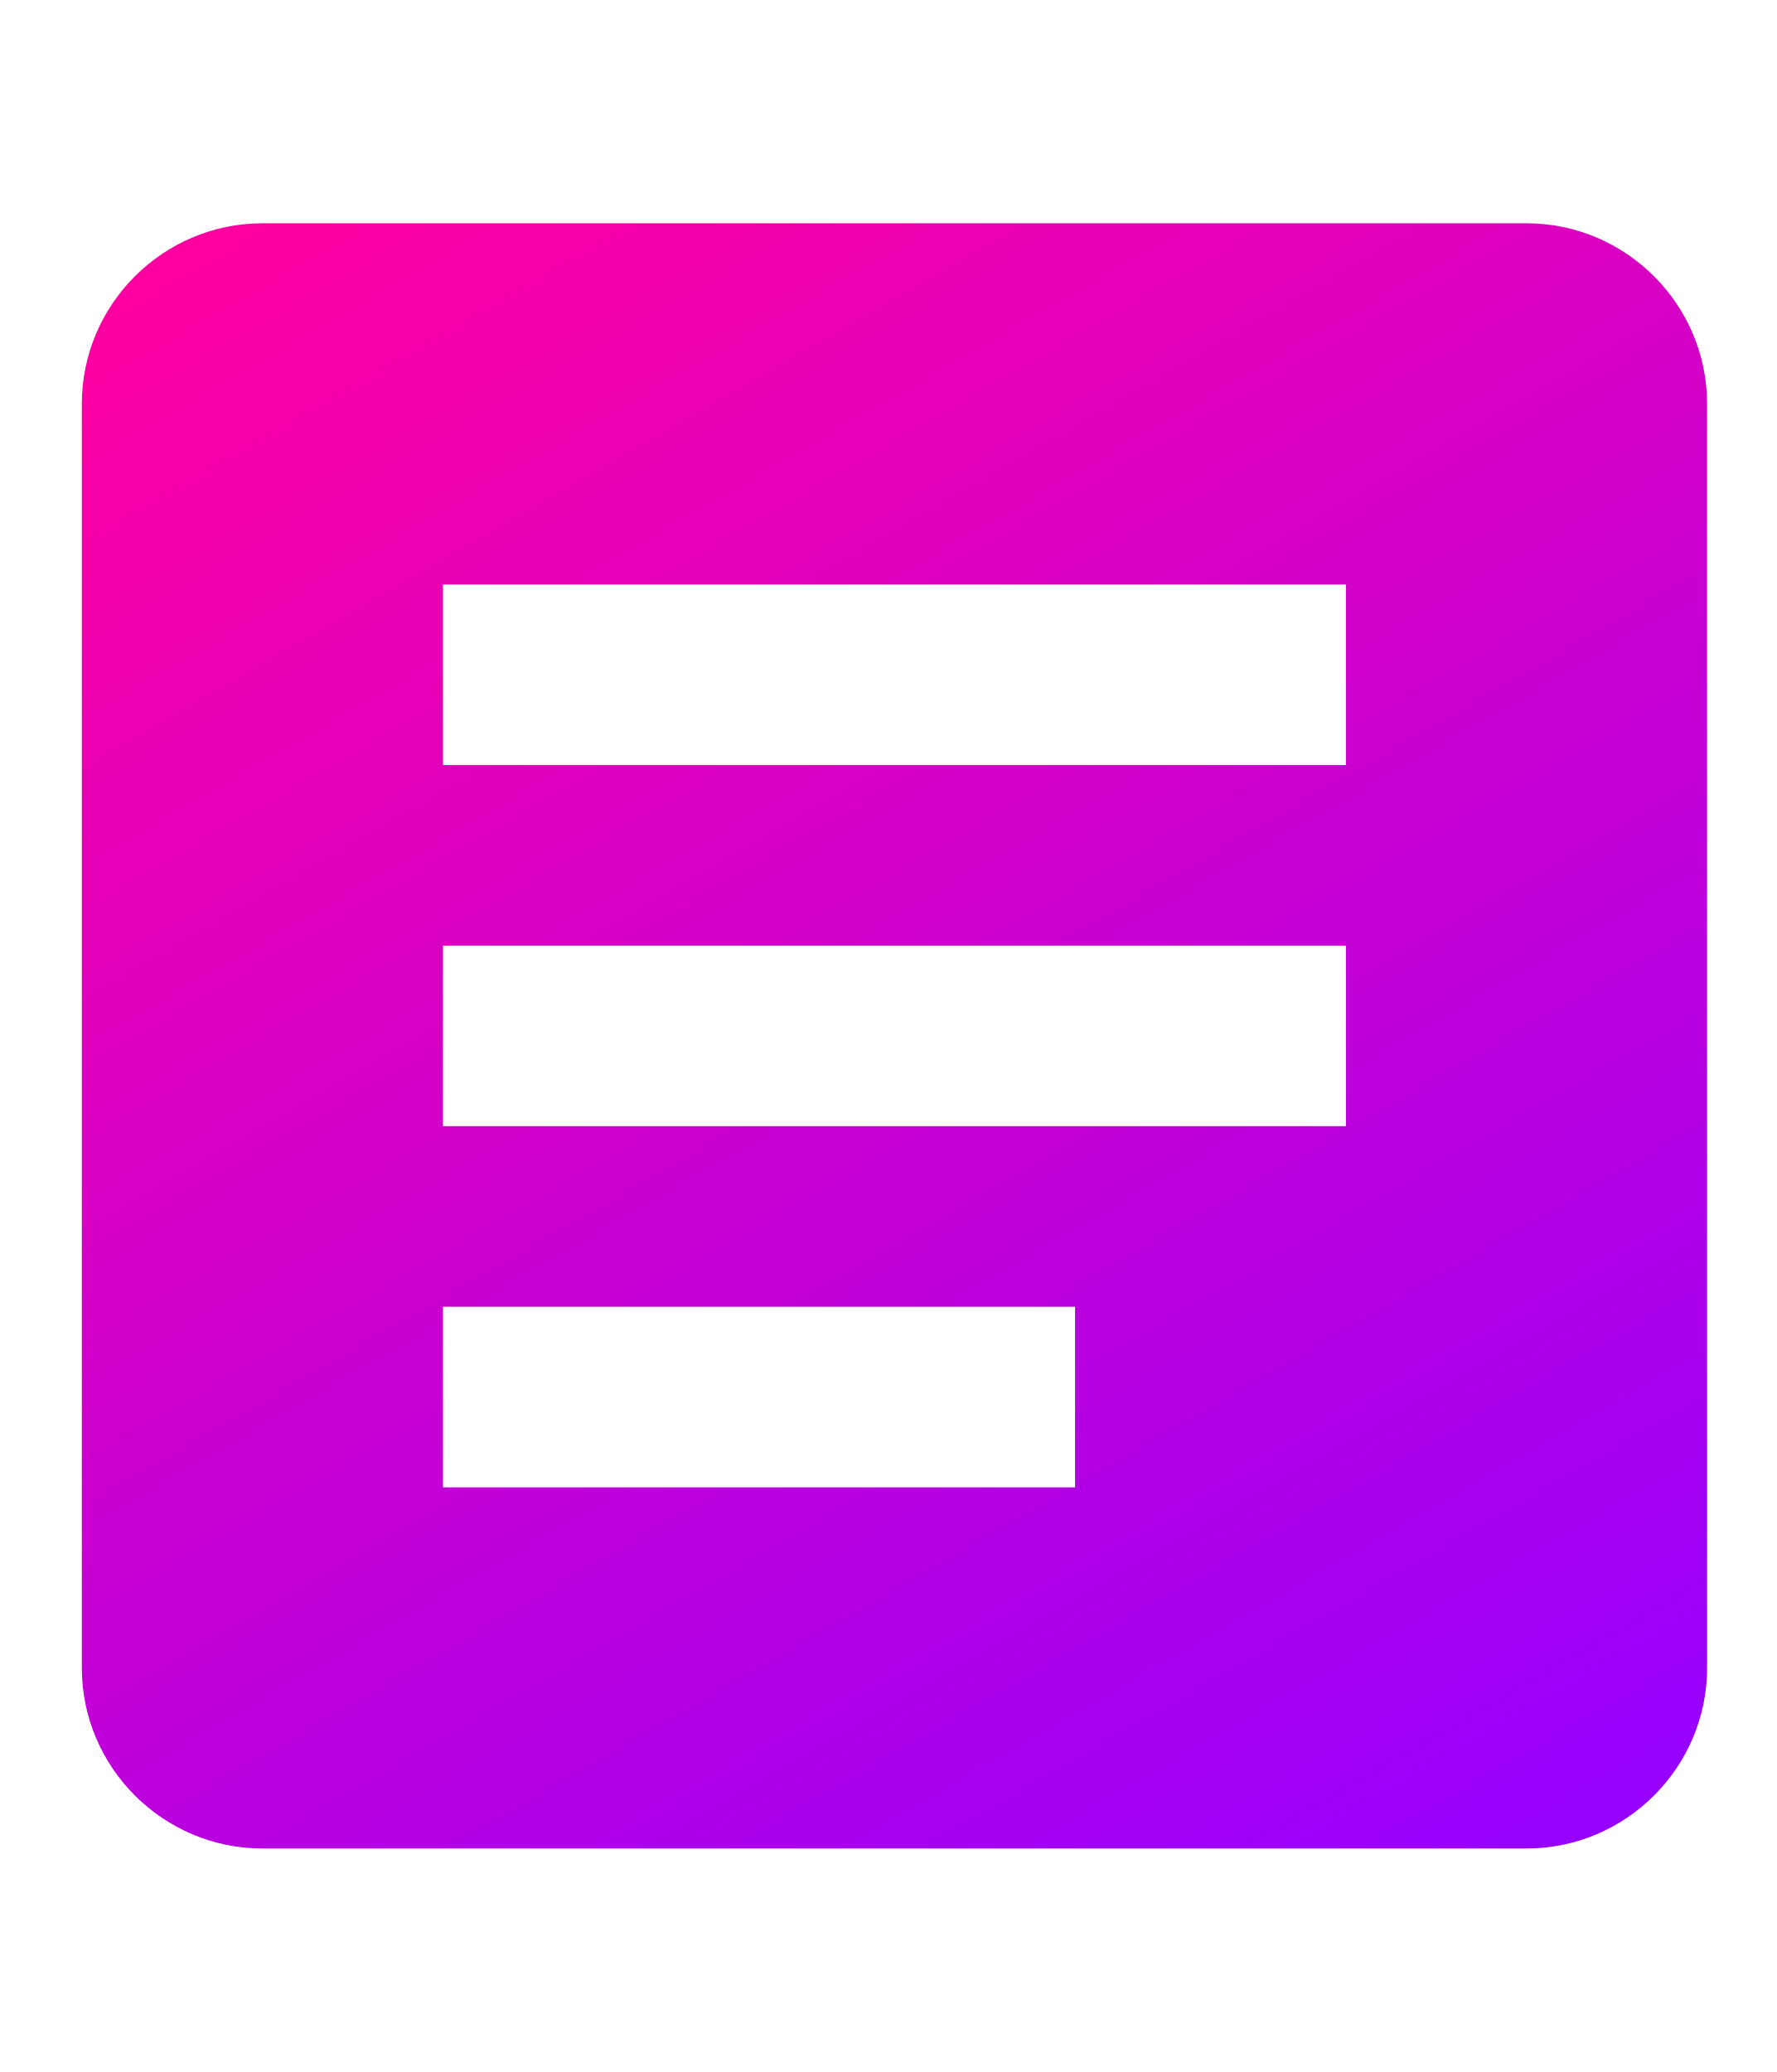
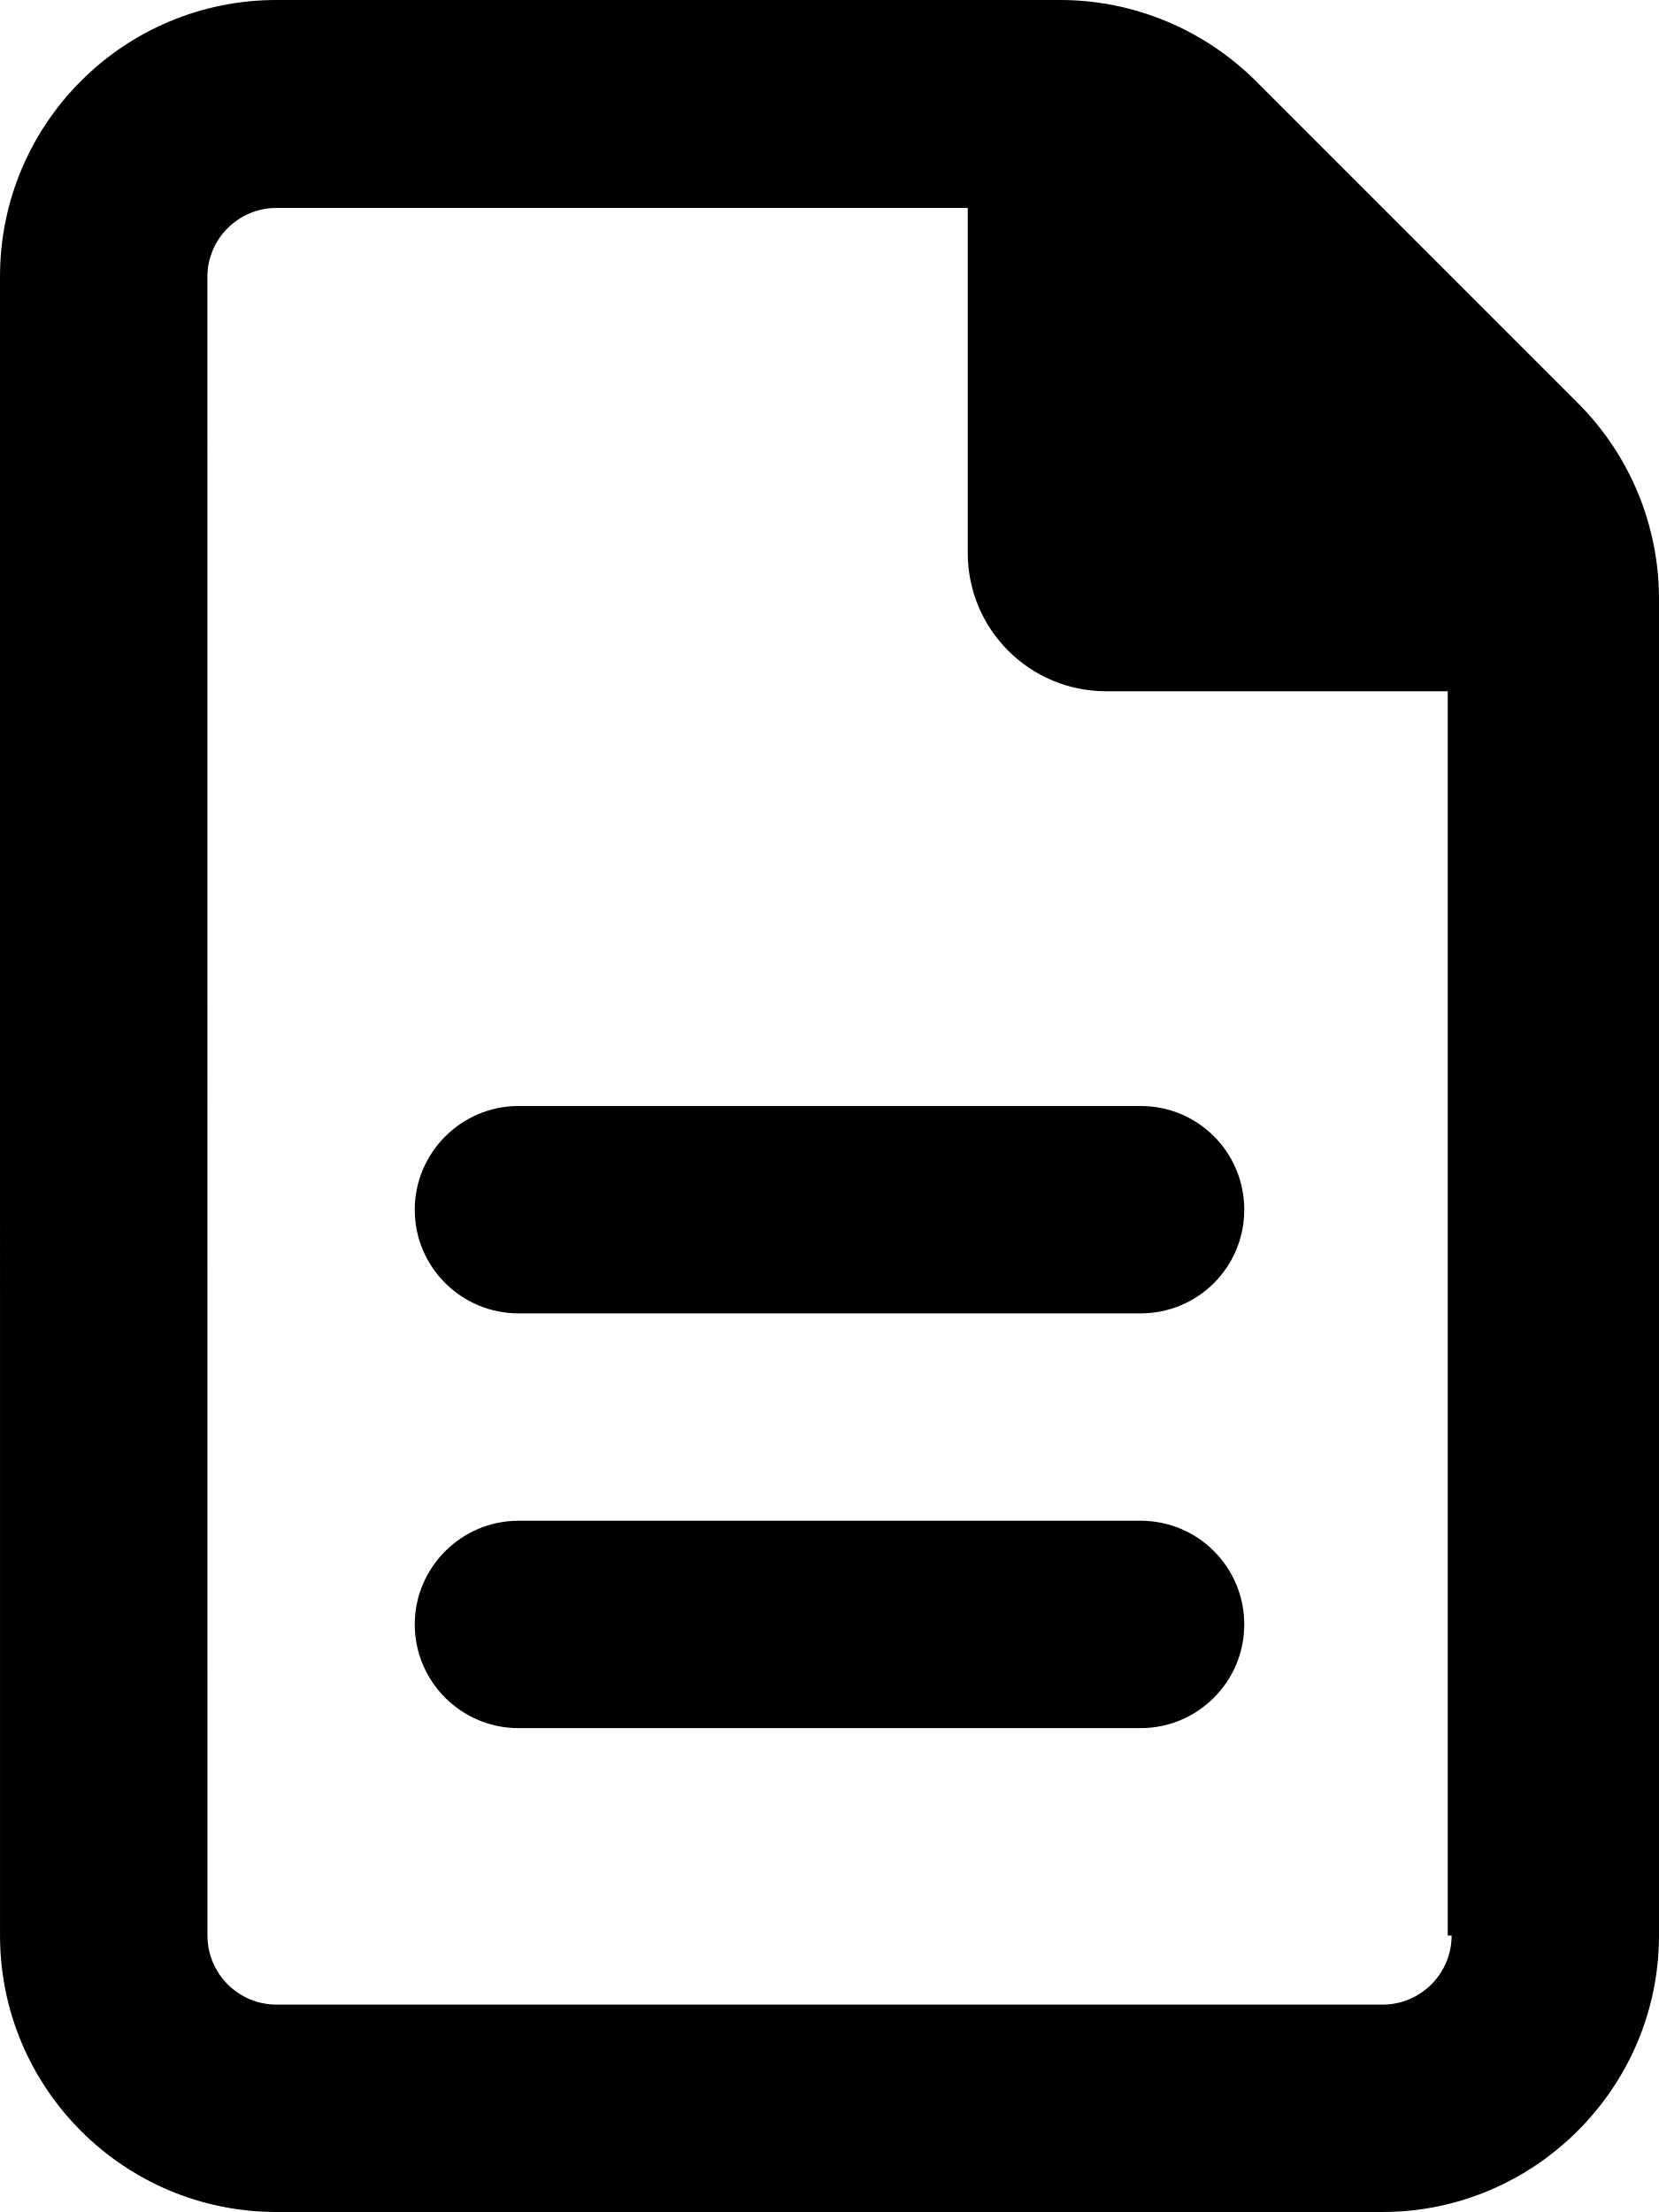
- <svg xmlns="http://www.w3.org/2000/svg" version="1.1" id="SurrealDB" x="0px" y="0px" viewBox="0 0 840 979.9" style="enable-background:new 0 0 840 979.9;" xml:space="preserve">
-   <style type="text/css">
- 	.st0{fill-rule:evenodd;clip-rule:evenodd;fill:url(#Shape_00000019668236898707270700000006574197991446695315_);}
- </style>
-   <g id="Page-1">
-     <g id="Core" transform="translate(-549, -129)">
-       <g id="drive-document" transform="translate(549, 129)">
-         <linearGradient id="Shape_00000181088702892924178630000002675937823032255667_" gradientUnits="userSpaceOnUse" x1="176.222" y1="62.396" x2="669.861" y2="917.404">
-           <stop offset="0" style="stop-color:#FF00A0" />
-           <stop offset="1" style="stop-color:#9600FF" />
-         </linearGradient>
-         <path id="Shape" style="fill-rule:evenodd;clip-rule:evenodd;fill:url(#Shape_00000181088702892924178630000002675937823032255667_);" d="     M721.9,105.6H124.1c-47,0-85.4,38.4-85.4,85.4v597.8c0,47,38.4,85.4,85.4,85.4h597.8c47,0,85.4-38.4,85.4-85.4V191     C807.3,144,768.9,105.6,721.9,105.6L721.9,105.6z M636.5,361.8h-427v-85.4h427V361.8L636.5,361.8z M636.5,532.6h-427v-85.4h427     V532.6L636.5,532.6z M508.4,703.4H209.5V618h298.9V703.4L508.4,703.4z" />
-       </g>
-     </g>
-   </g>
+ <svg xmlns="http://www.w3.org/2000/svg" viewBox="0 0 384 512">
+   <path d="M365.3 93.38l-74.63-74.64C278.6 6.742 262.3 0 245.4 0L64-0c-35.35 0-64 28.65-64 64l.006 384c0 35.34 28.65 64 64 64H320c35.2 0 64-28.8 64-64V138.6C384 121.7 377.3 105.4 365.3 93.38zM336 448c0 8.836-7.164 16-16 16H64.02c-8.838 0-16-7.164-16-16L48 64.13c0-8.836 7.164-16 16-16h160L224 128c0 17.67 14.33 32 32 32h79.1V448zM96 280C96 293.3 106.8 304 120 304h144C277.3 304 288 293.3 288 280S277.3 256 264 256h-144C106.8 256 96 266.8 96 280zM264 352h-144C106.8 352 96 362.8 96 376s10.75 24 24 24h144c13.25 0 24-10.75 24-24S277.3 352 264 352z" />
</svg>
